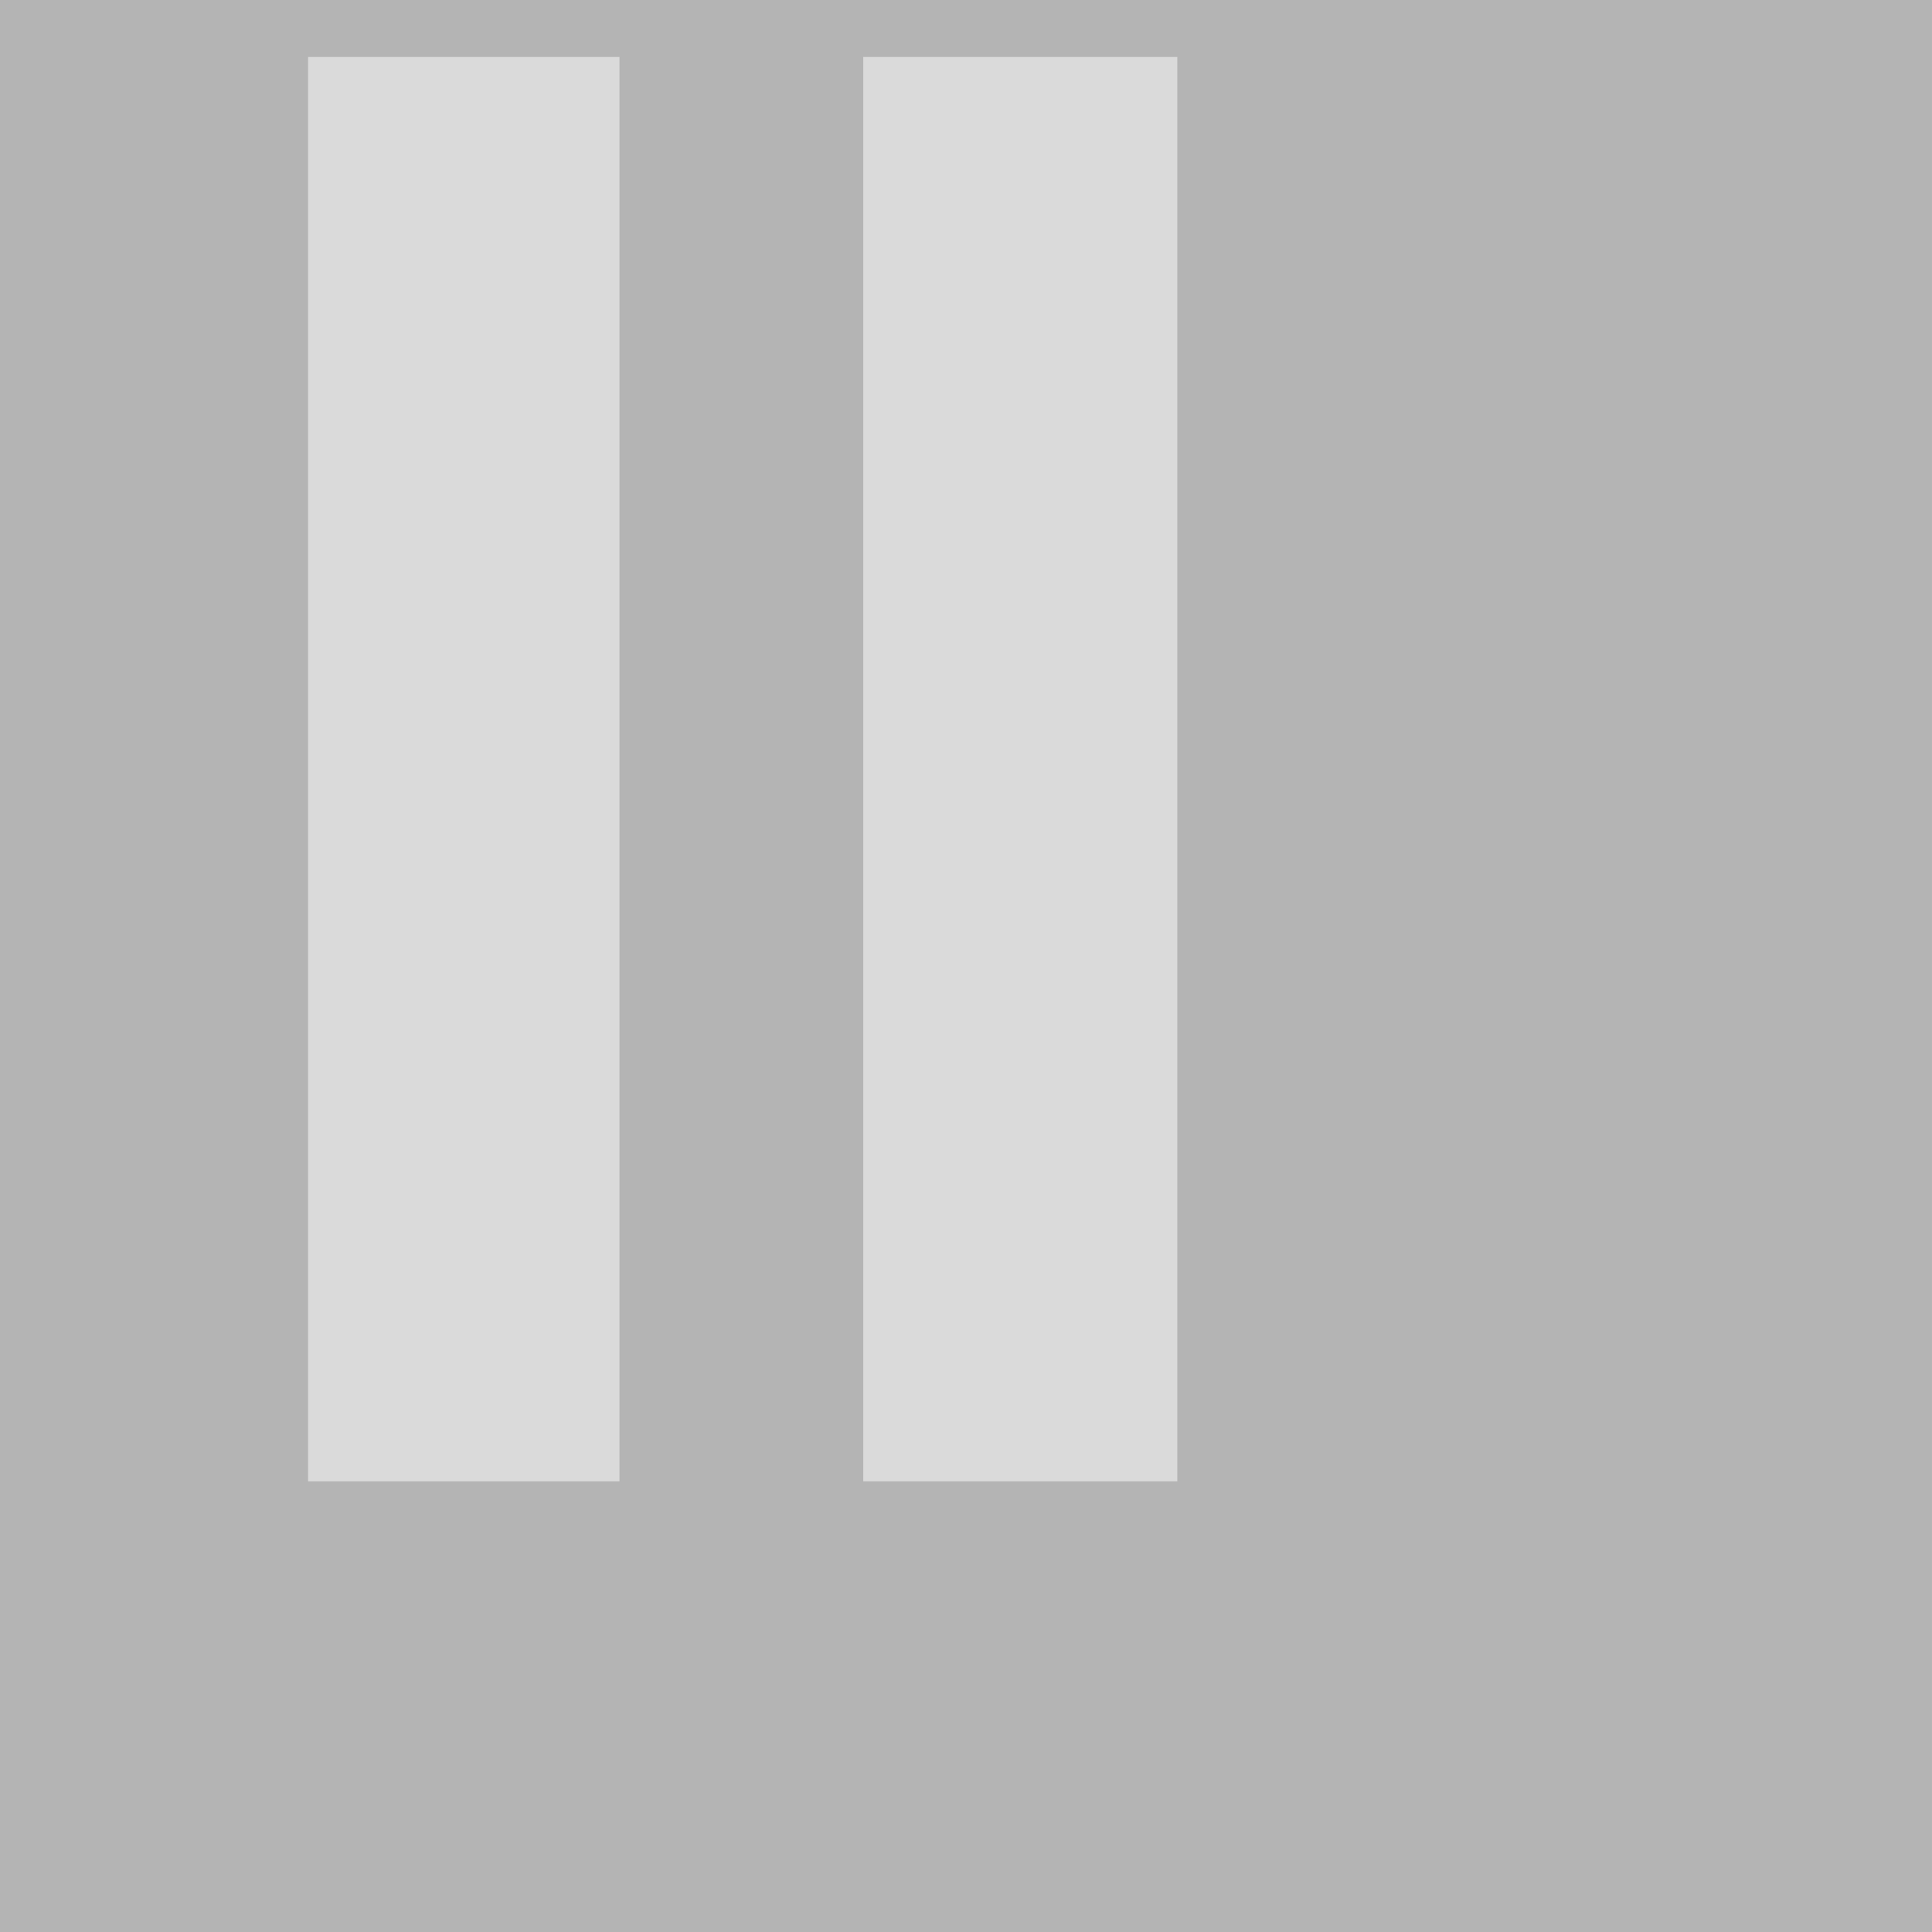
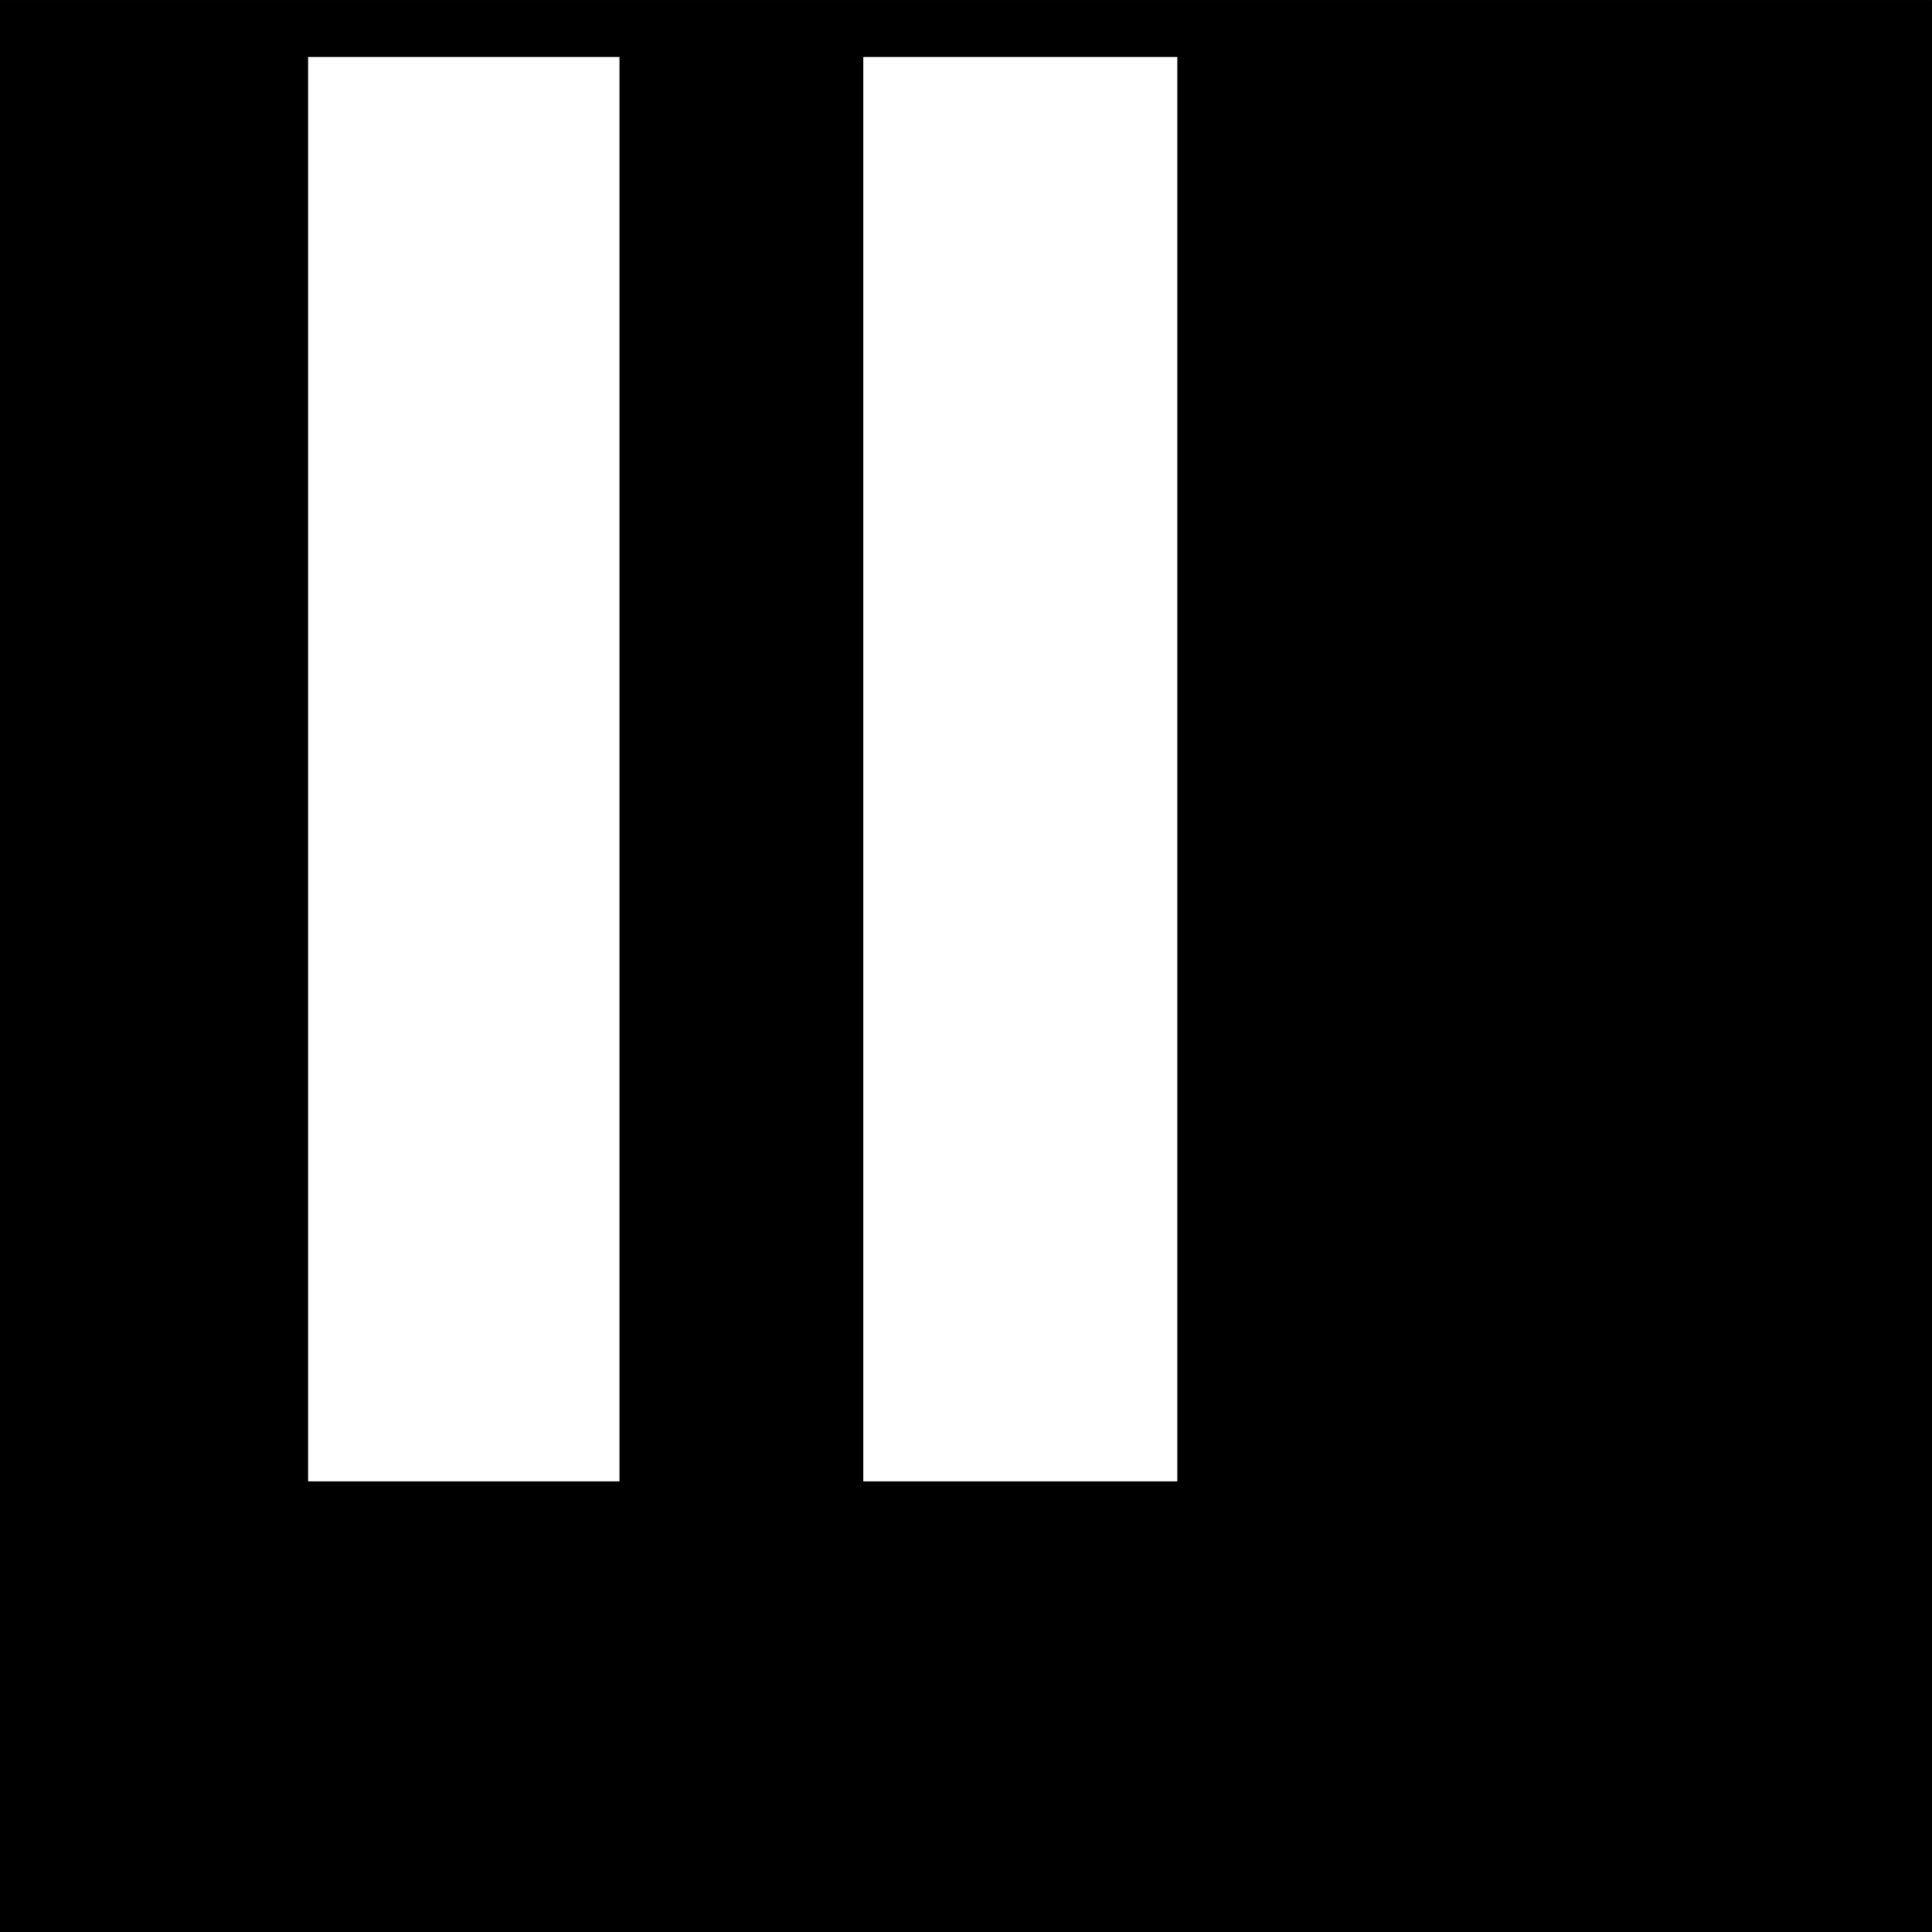
<svg xmlns="http://www.w3.org/2000/svg" width="75" height="75" id="svg3665" version="1.1">
  <defs id="defs3667">
    <clipPath clipPathUnits="userSpaceOnUse" id="clipPath10879-9-7-23-5">
      <rect style="color:#000000;fill:#000000;fill-opacity:1;fill-rule:nonzero;stroke:none;stroke-width:2;marker:none;visibility:visible;display:inline;overflow:visible;enable-background:accumulate" id="rect10881-6-3-1-3" width="70.711" height="70.711" x="2221.382" y="1102.02" transform="matrix(0.7071068,-0.7071068,0.7071068,0.7071068,0,0)" />
    </clipPath>
  </defs>
  <g id="layer1" transform="translate(0,-977.3622)">
    <g transform="matrix(0.7333041,0,0,0.7333041,-1685.989,1568.856)" id="g10919-8-0-8-6">
      <g id="g32882-2-1-8-1-2" transform="matrix(0.4275709,0,0,0.4275709,1464.987,-836.5096)" style="opacity:0.5;stroke:#ffffff;stroke-opacity:1">
        <g id="g32897-4-9-9-6-9" transform="translate(247.0311,-48.84068)" style="opacity:0.5" />
      </g>
      <g id="g10919-8-0-8-5" transform="matrix(0,-1,0.9999999,0,3105.782,1594.83)">
-         <g style="opacity:0.5;stroke:#ffffff;stroke-opacity:1" transform="matrix(0.4275709,0,0,0.4275709,1464.987,-836.5097)" id="g32882-2-1-8-1-0">
-           <g style="opacity:0.5" transform="translate(247.0311,-48.84068)" id="g32897-4-9-9-6-8">
-             <rect style="color:#000000;fill:#000000;fill-opacity:1;fill-rule:nonzero;stroke:none;stroke-width:1;marker:none;visibility:visible;display:inline;overflow:visible;enable-background:accumulate" id="rect3100-9-8-2-7-0-0-4-3" width="50" height="50" x="1820.11" y="326.595" transform="matrix(4.784087,0,0,4.784087,-7003.62,-1443.702)" />
-           </g>
+         <g style="opacity:1;stroke:#ffffff;stroke-opacity:1;fill:#000000" transform="matrix(0.4275709,0,0,0.4275709,1464.987,-836.5097)" id="g32882-2-1-8-1-0">
+           <rect y="69.918" x="1950.975" height="239.204" width="239.204" id="rect3100-9-8-2-7-0-0-4-3" style="opacity:1;color:#000000;fill:#000000;fill-opacity:1;fill-rule:nonzero;stroke:none;stroke-width:1;marker:none;visibility:visible;display:inline;overflow:visible;enable-background:accumulate" />
        </g>
-         <text xml:space="preserve" style="font-size:155.461px;font-style:normal;font-weight:normal;line-height:125%;letter-spacing:0px;word-spacing:0px;opacity:0.5;fill:#ffffff;fill-opacity:1;stroke:none;font-family:raleway;-inkscape-font-specification:raleway" x="2316.338" y="-712.569" id="text31998">
+         <text xml:space="preserve" style="font-size:155.461px;font-style:normal;font-weight:normal;line-height:125%;letter-spacing:0px;word-spacing:0px;opacity:1;fill:#ffffff;fill-opacity:1;stroke:none;font-family:raleway;-inkscape-font-specification:raleway" x="2316.338" y="-712.569" id="text31998">
          <tspan id="tspan32000" x="2316.338" y="-712.569" style="font-weight:bold;fill:#ffffff">=</tspan>
        </text>
      </g>
    </g>
  </g>
</svg>
